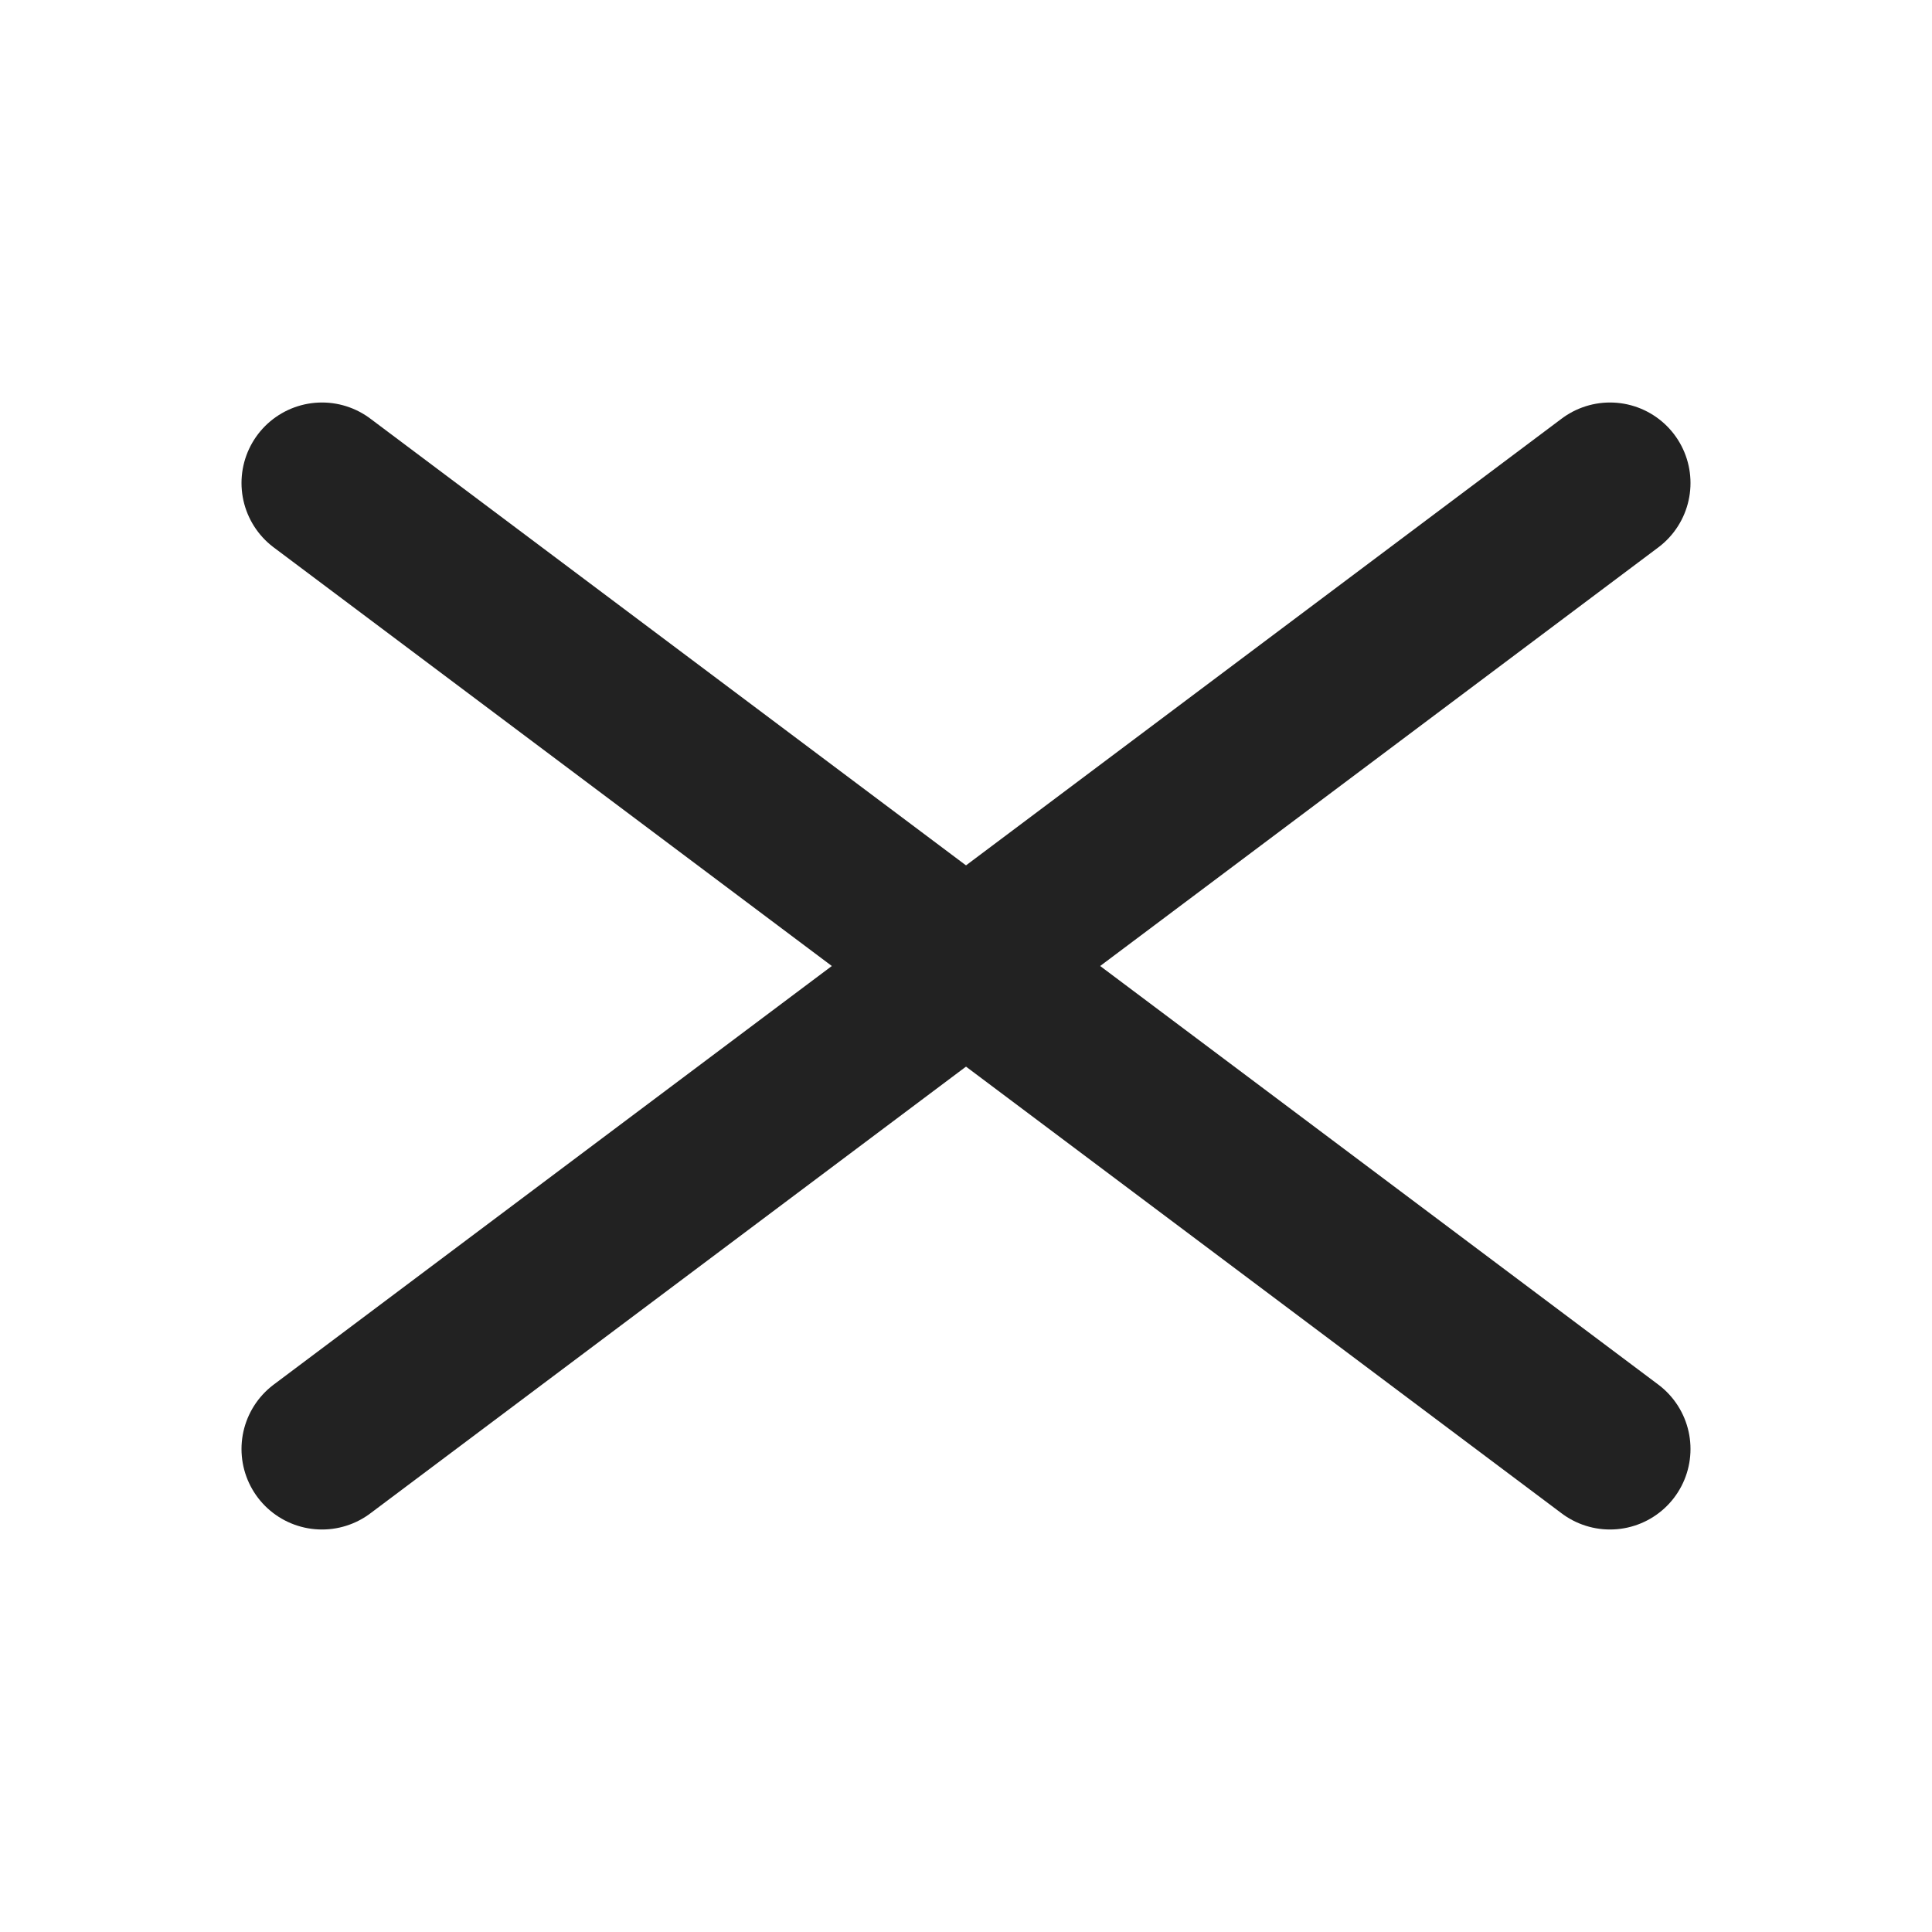
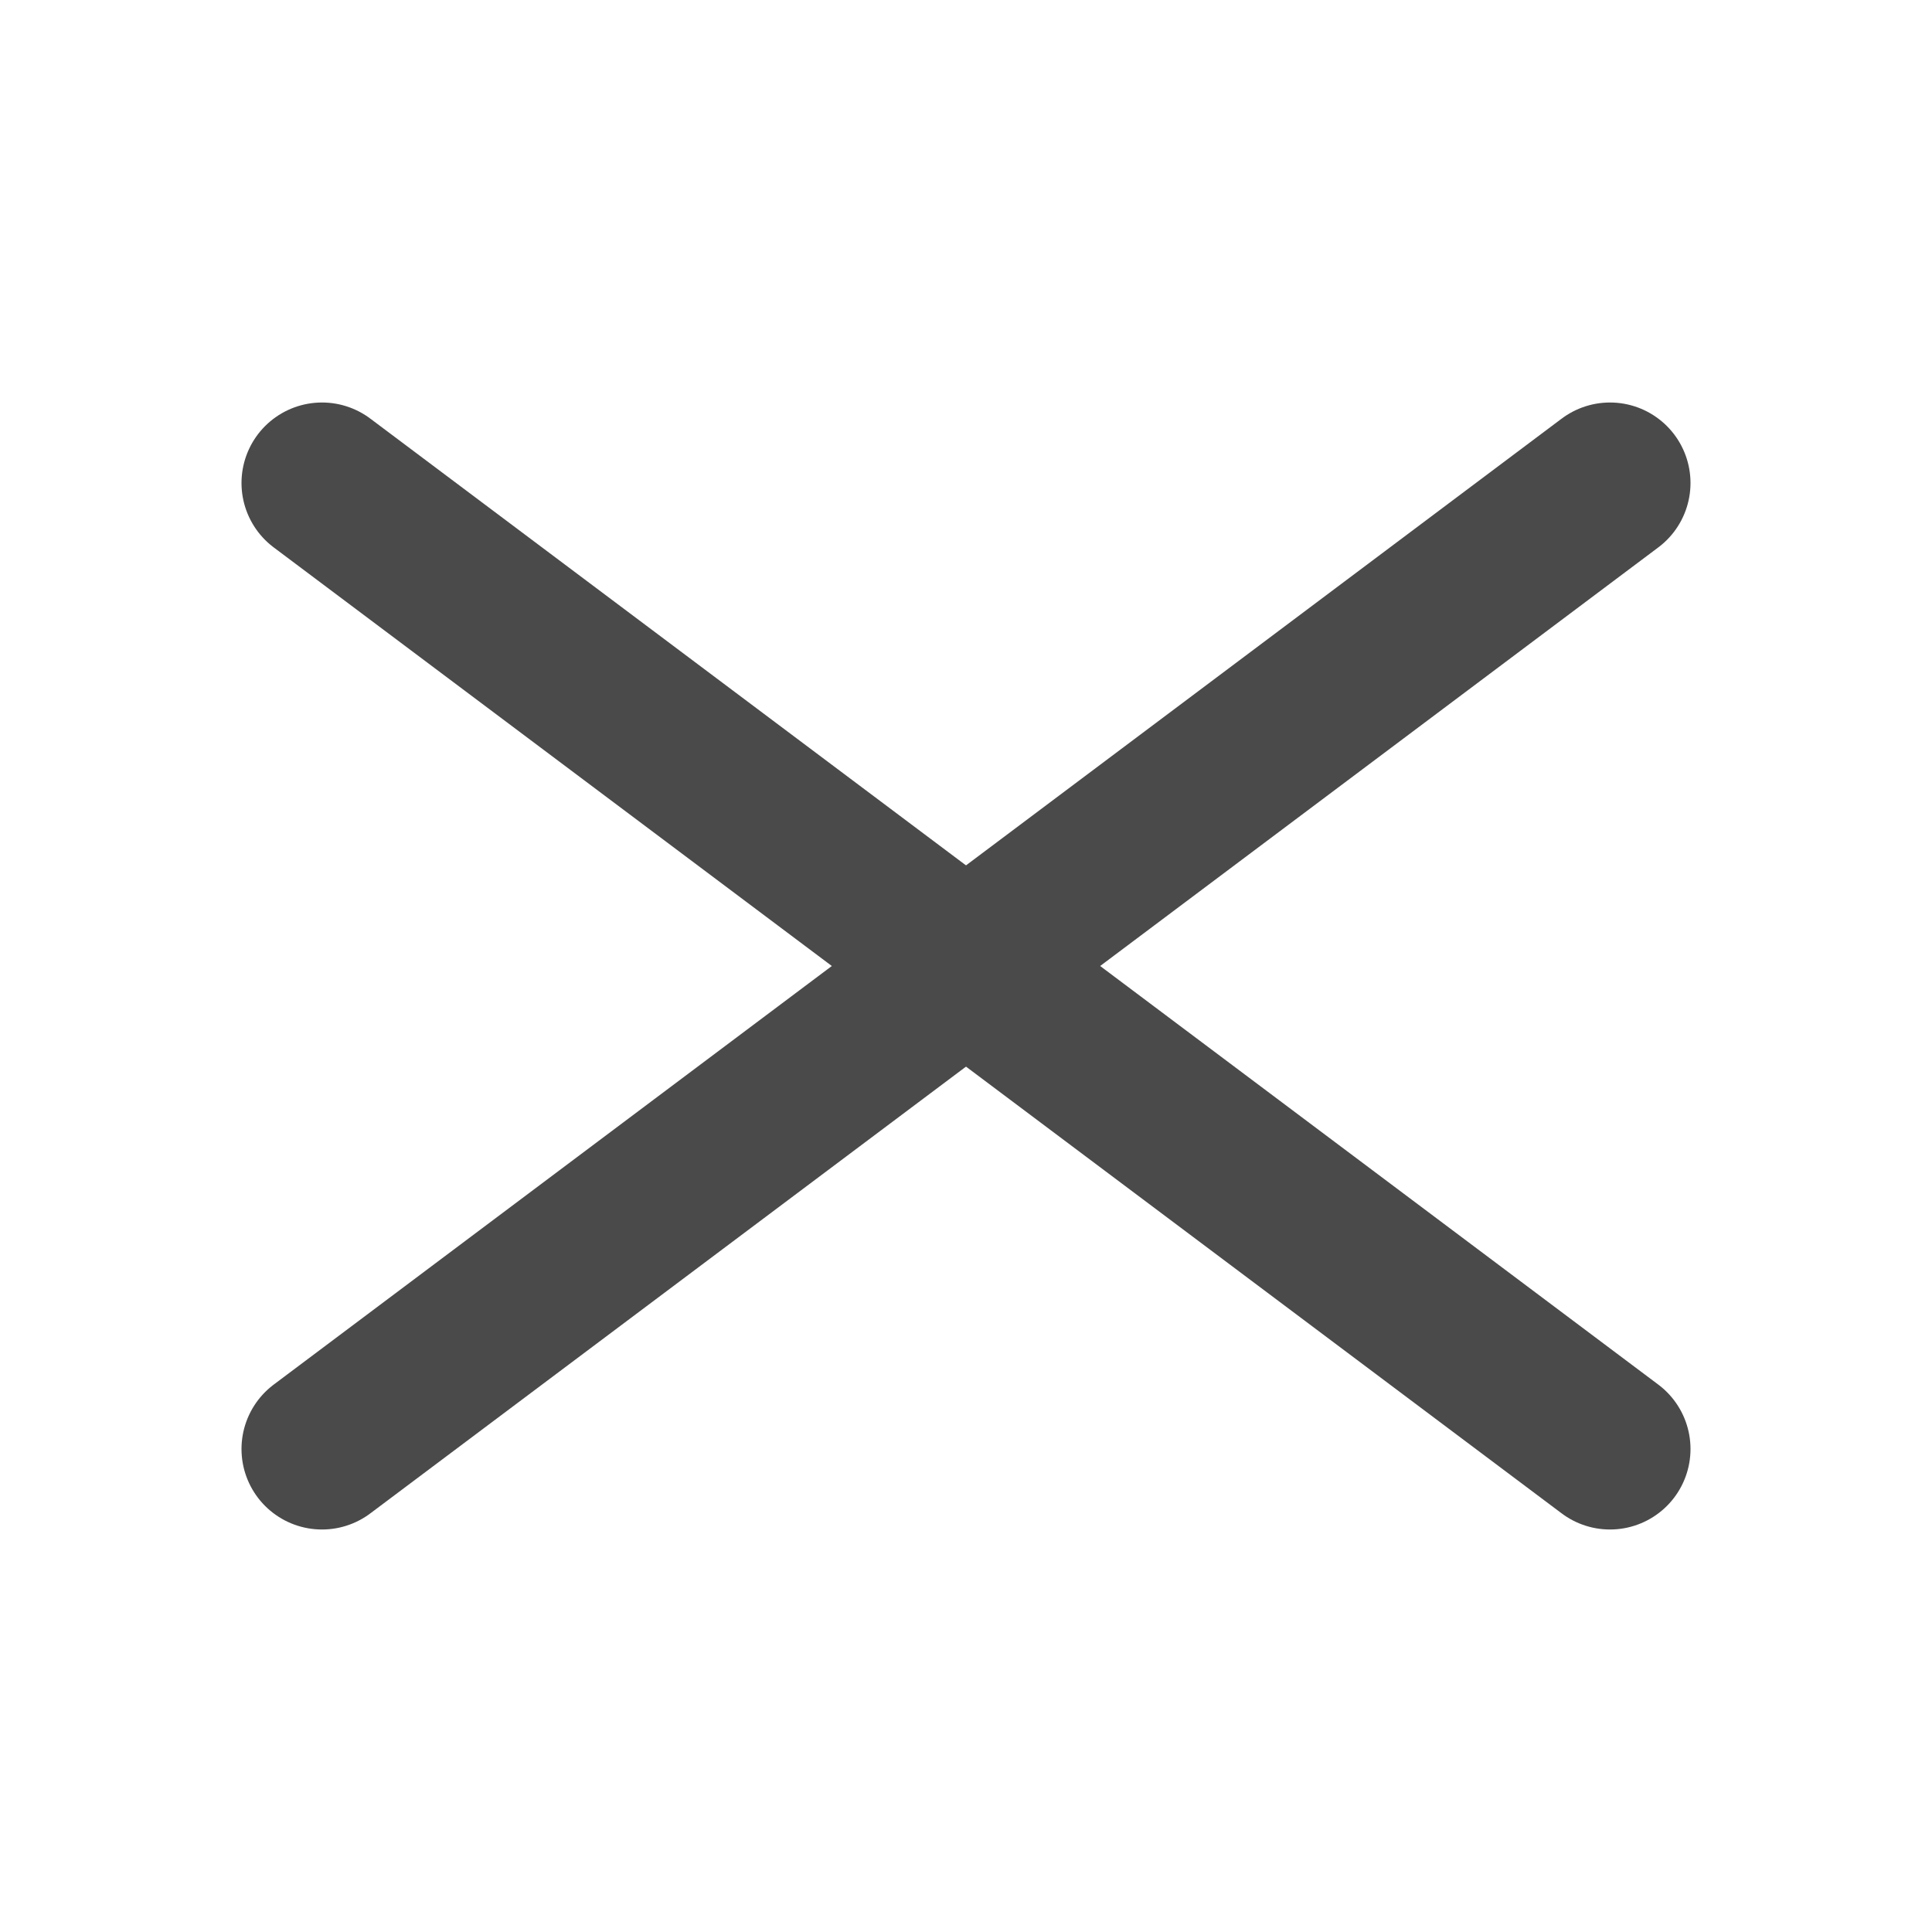
<svg xmlns="http://www.w3.org/2000/svg" width="24" height="24" viewBox="0 0 24 24">
-   <g fill="none" stroke="#222" stroke-width="2" stroke-linecap="round" stroke-linejoin="round">
+   <g fill="none" stroke="#4a4a4a" stroke-width="2" stroke-linecap="round" stroke-linejoin="round">
    <path d="M4 6 L12 12 L4 18" />
    <path d="M20 6 L12 12 L20 18" />
  </g>
</svg>
